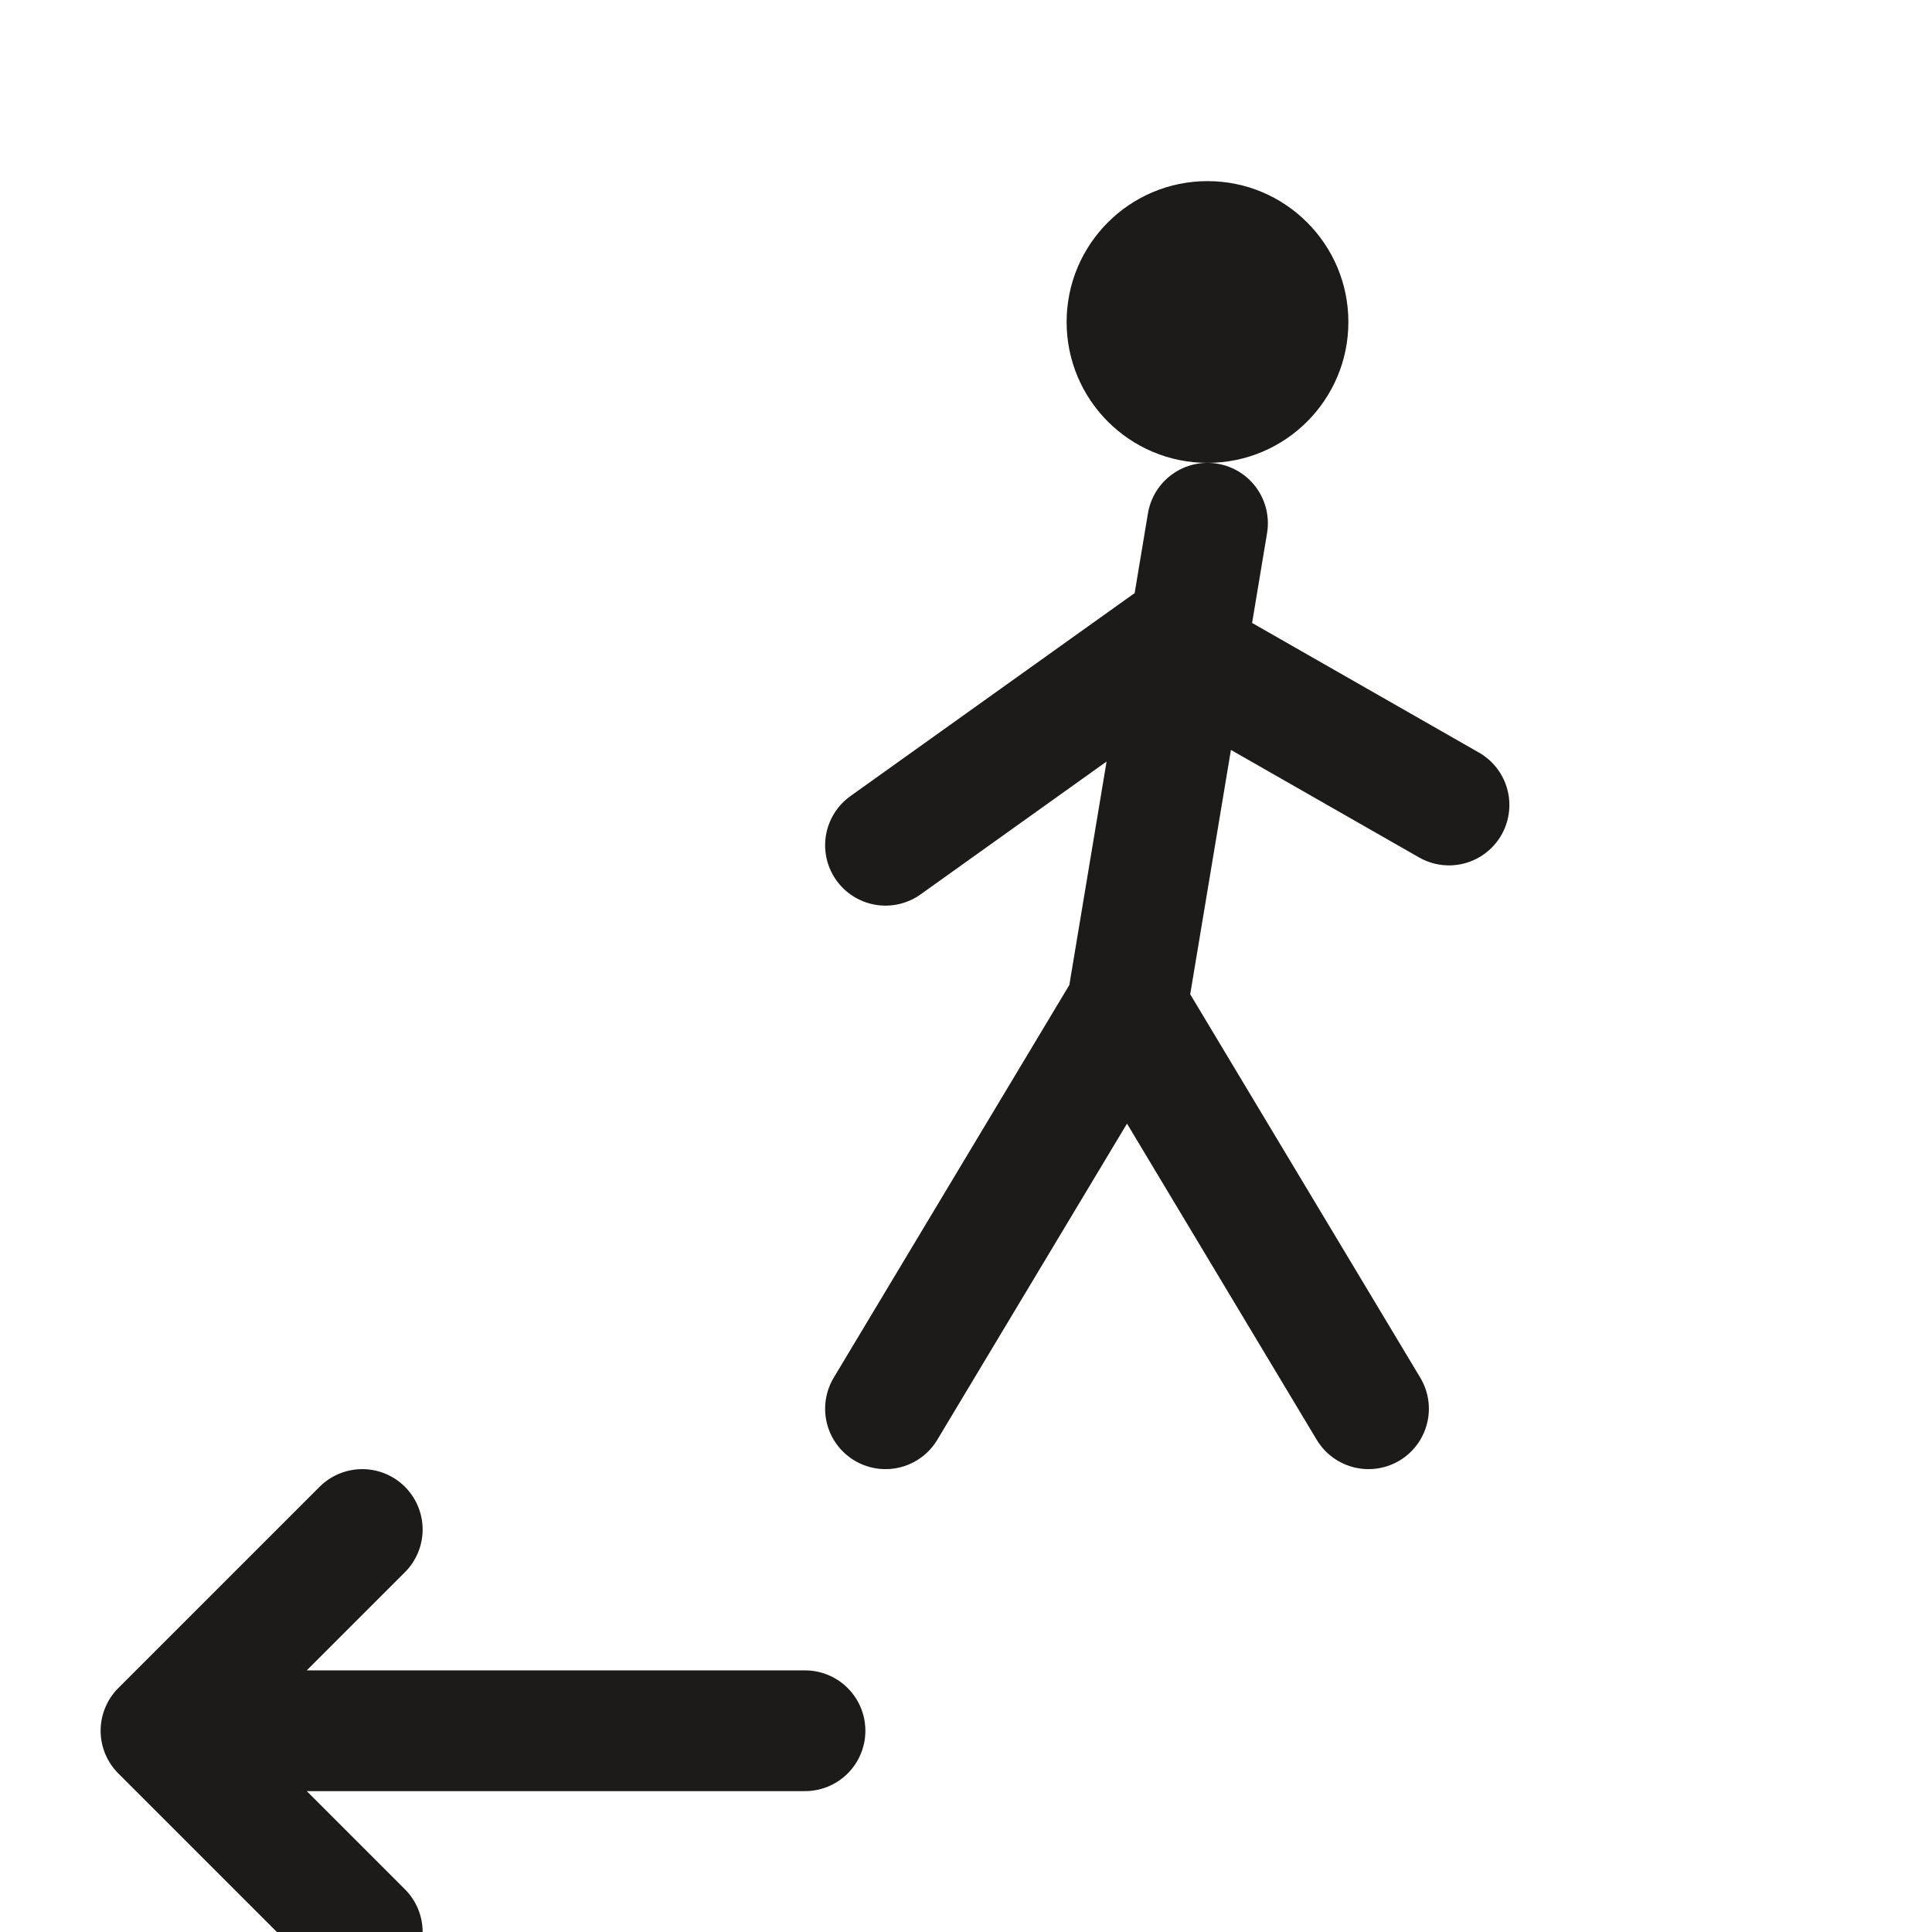
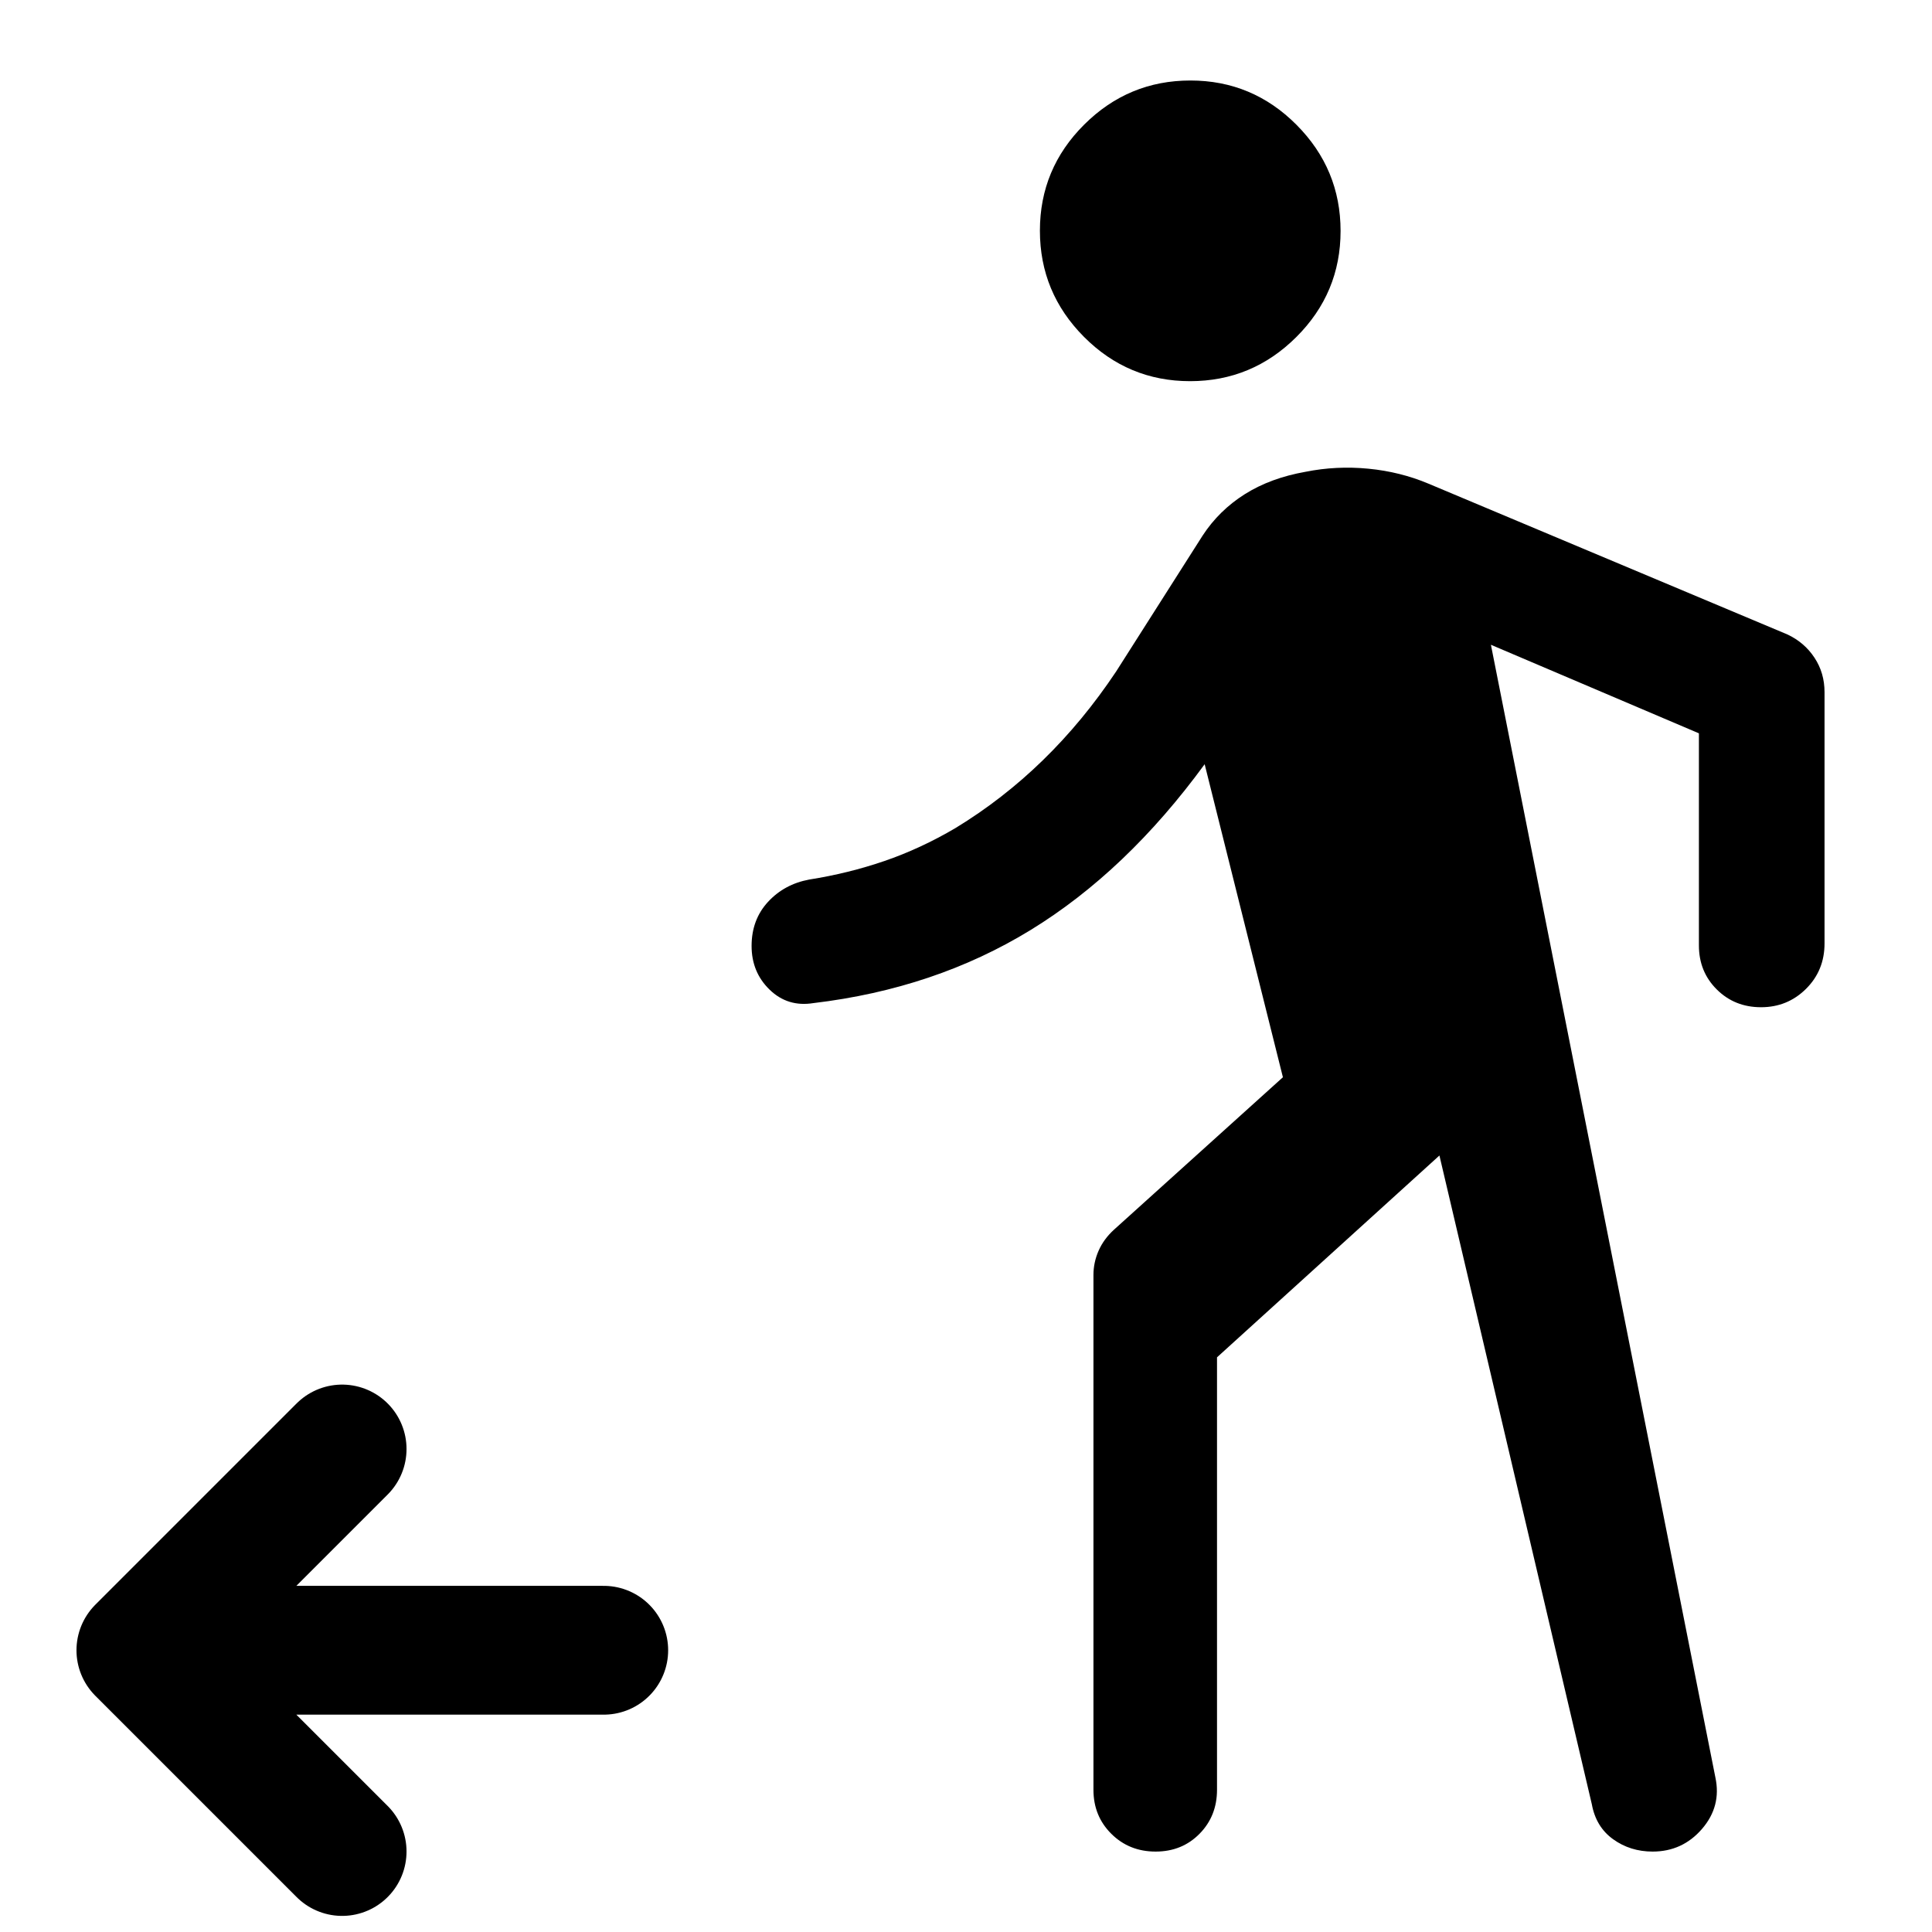
- <svg xmlns="http://www.w3.org/2000/svg" viewBox="0 0 48 48" width="96" height="96">
-   <circle cx="30" cy="8" r="3.5" fill="#1C1B19" />
-   <path fill="none" stroke="#1C1B19" stroke-width="3" stroke-linecap="round" stroke-linejoin="round" d="M30 13l-2 12M28 25l-6 10M28 25l6 10M29 16l-7 5M29 16l7 4" />
-   <path fill="none" stroke="#1C1B19" stroke-width="3" stroke-linecap="round" stroke-linejoin="round" d="M20 43H4M9 38l-5 5 5 5" />
+ <svg xmlns="http://www.w3.org/2000/svg" viewBox="0 0 960 960">
+   <path transform="translate(906.6 40.0) scale(-1.0233 1.0233) translate(-232 900)" d="M419-378 345-63q-2 11-10.33 17t-19.19 6Q301-40 291.5-51T285-76l109-550-101 43v103q0 12.75-8.68 21.37-8.67 8.63-21.5 8.63-12.82 0-21.82-8.91-9-8.92-9-22.09v-122q0-9.33 4.88-16.72 4.87-7.39 13.12-11.28l174.29-73.22Q438-710 453.5-711.5T484-710q17 3 29.5 10.87Q526-691.25 534-679l42 66q16 24 35.5 43t42.5 33q17 10 34.5 16t36.5 9q12.11 2.25 20.05 10.87 7.95 8.63 7.95 21.38 0 12.75-8.78 21.25T723-452q-59-7-105.5-35.5T533-568l-38 152 82 74q5 4.55 7.5 10.24T587-320v250q0 12.75-8.68 21.37-8.67 8.63-21.5 8.63-12.82 0-21.32-8.63Q527-57.25 527-70v-210l-108-98Zm121.08-376q-30.08 0-51.58-21.42t-21.5-51.5q0-30.08 21.42-51.58t51.5-21.5q30.08 0 51.58 21.42t21.5 51.5q0 30.08-21.42 51.58t-51.5 21.5Z" />
+   <path d="M300 820H70M170 720L70 820L170 920" fill="none" stroke="#000" stroke-width="64" stroke-linecap="round" stroke-linejoin="round" />
</svg>
